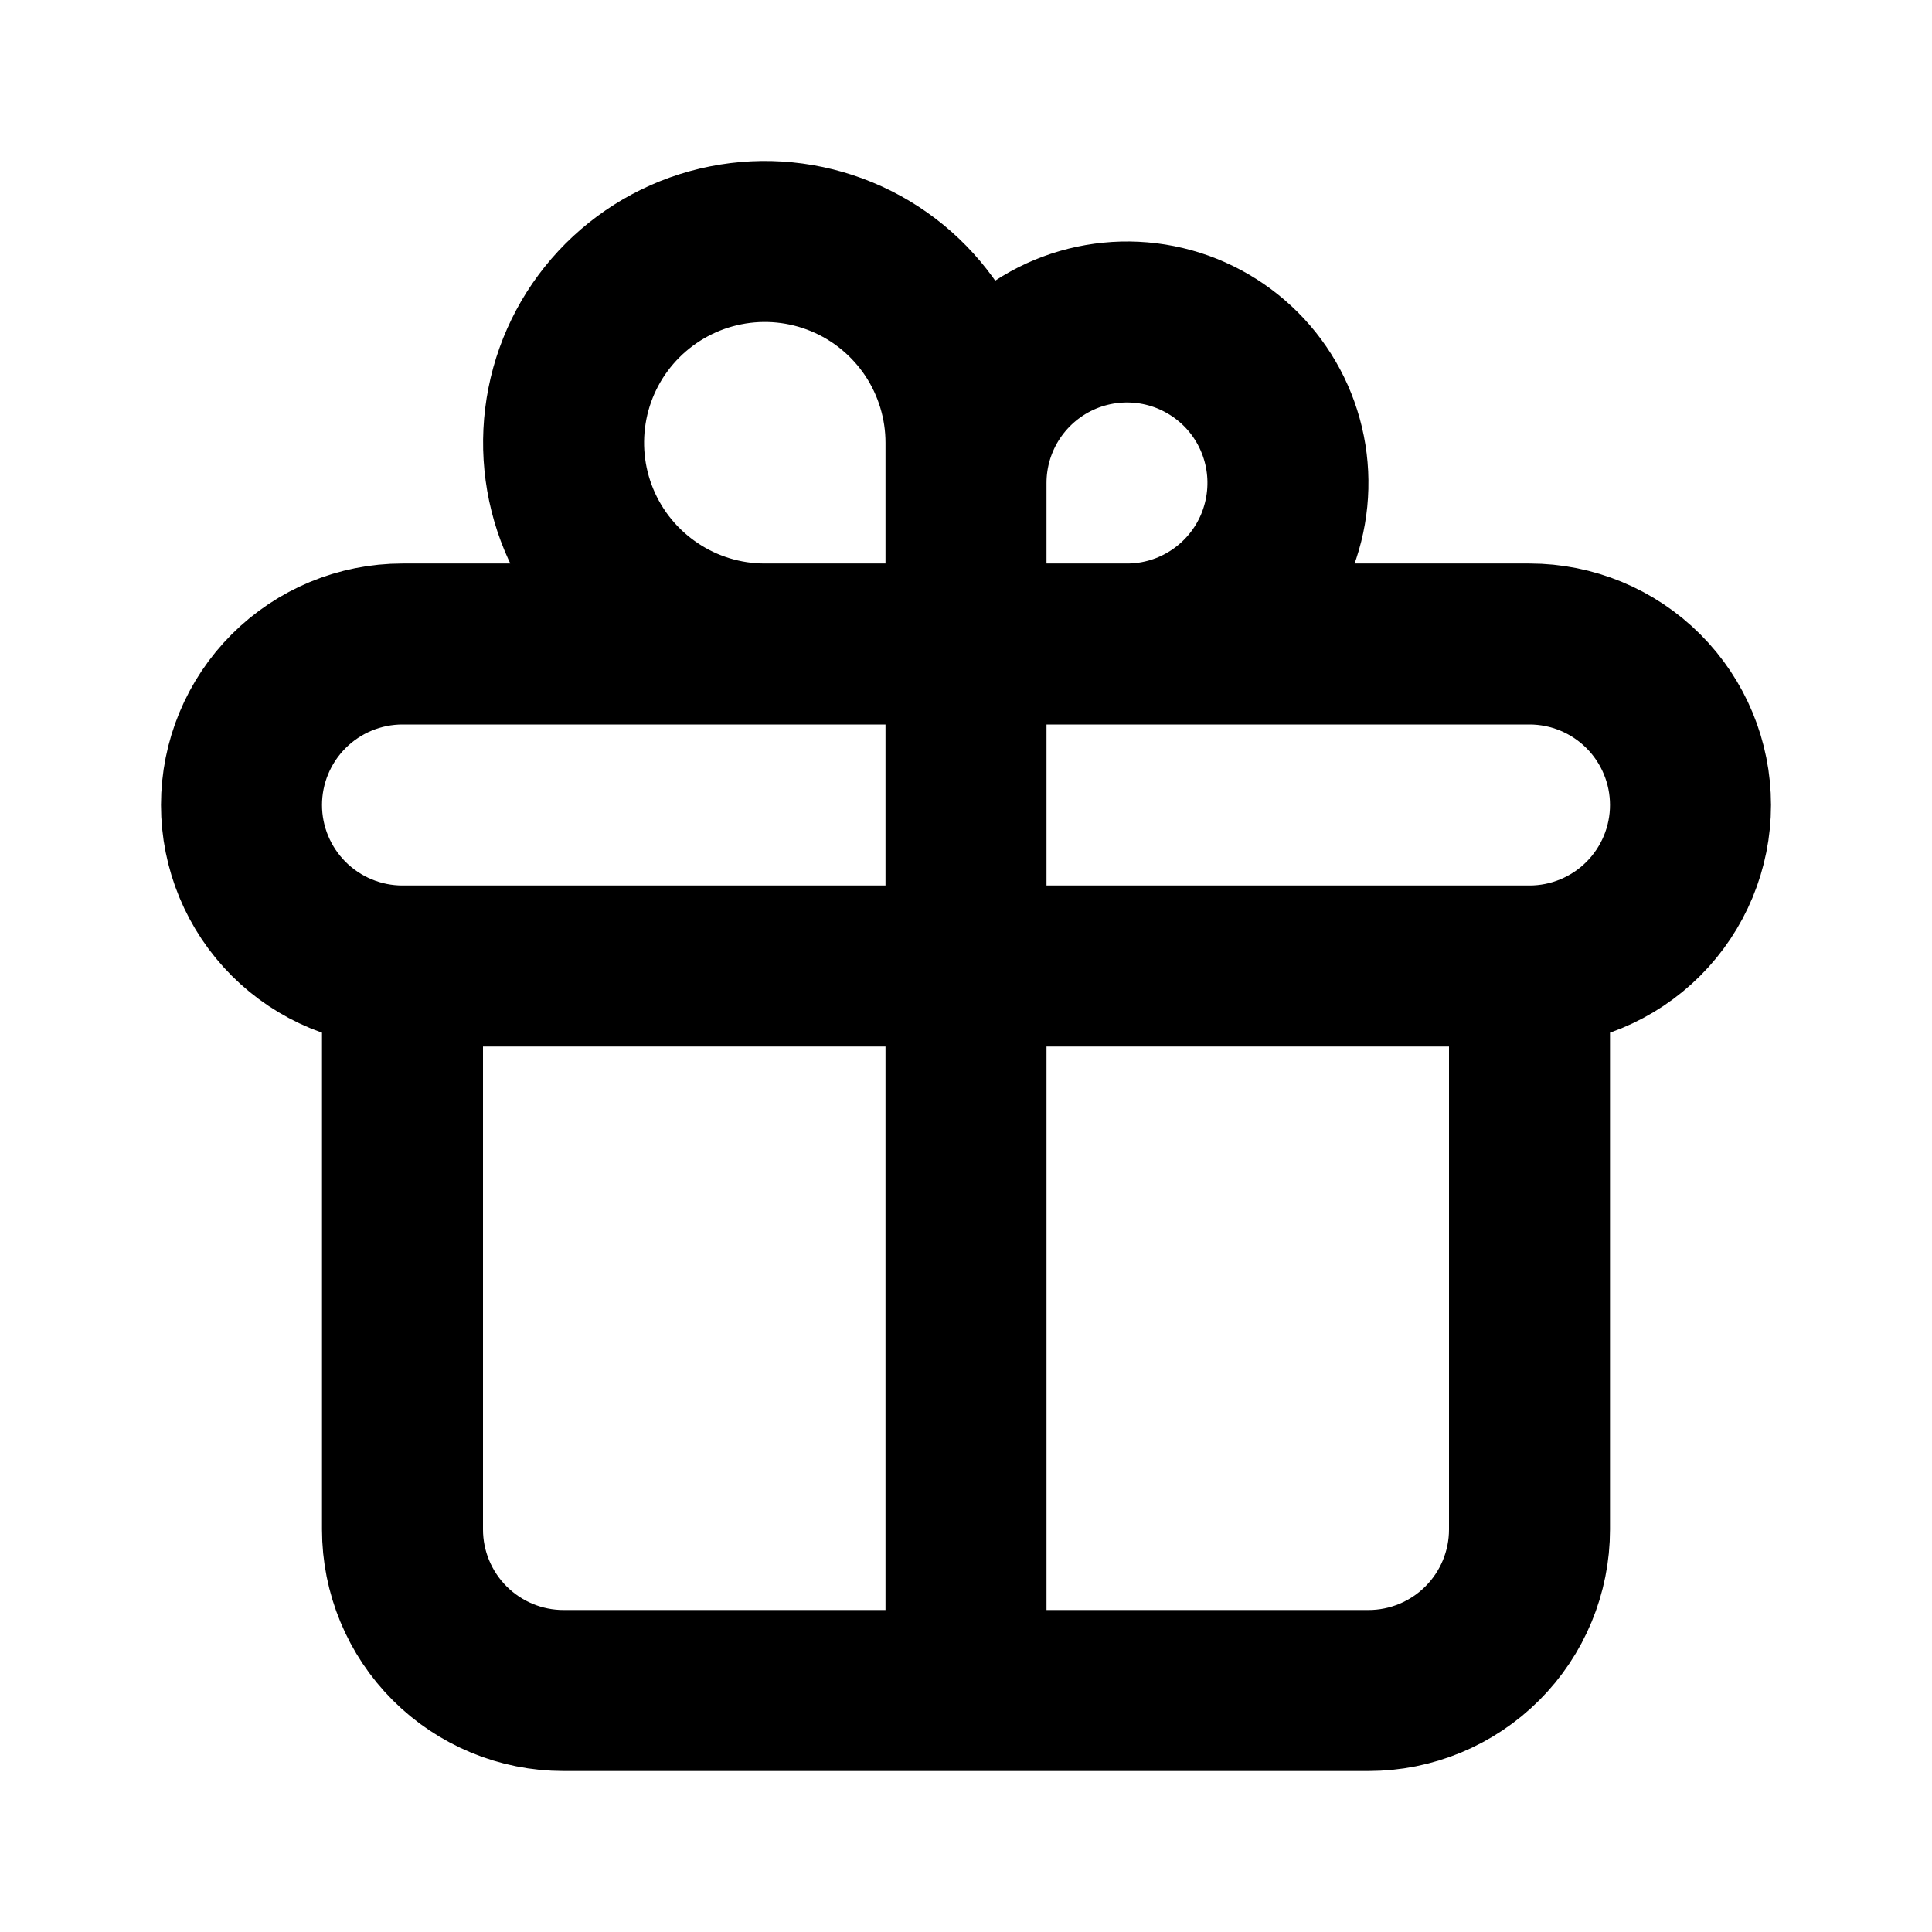
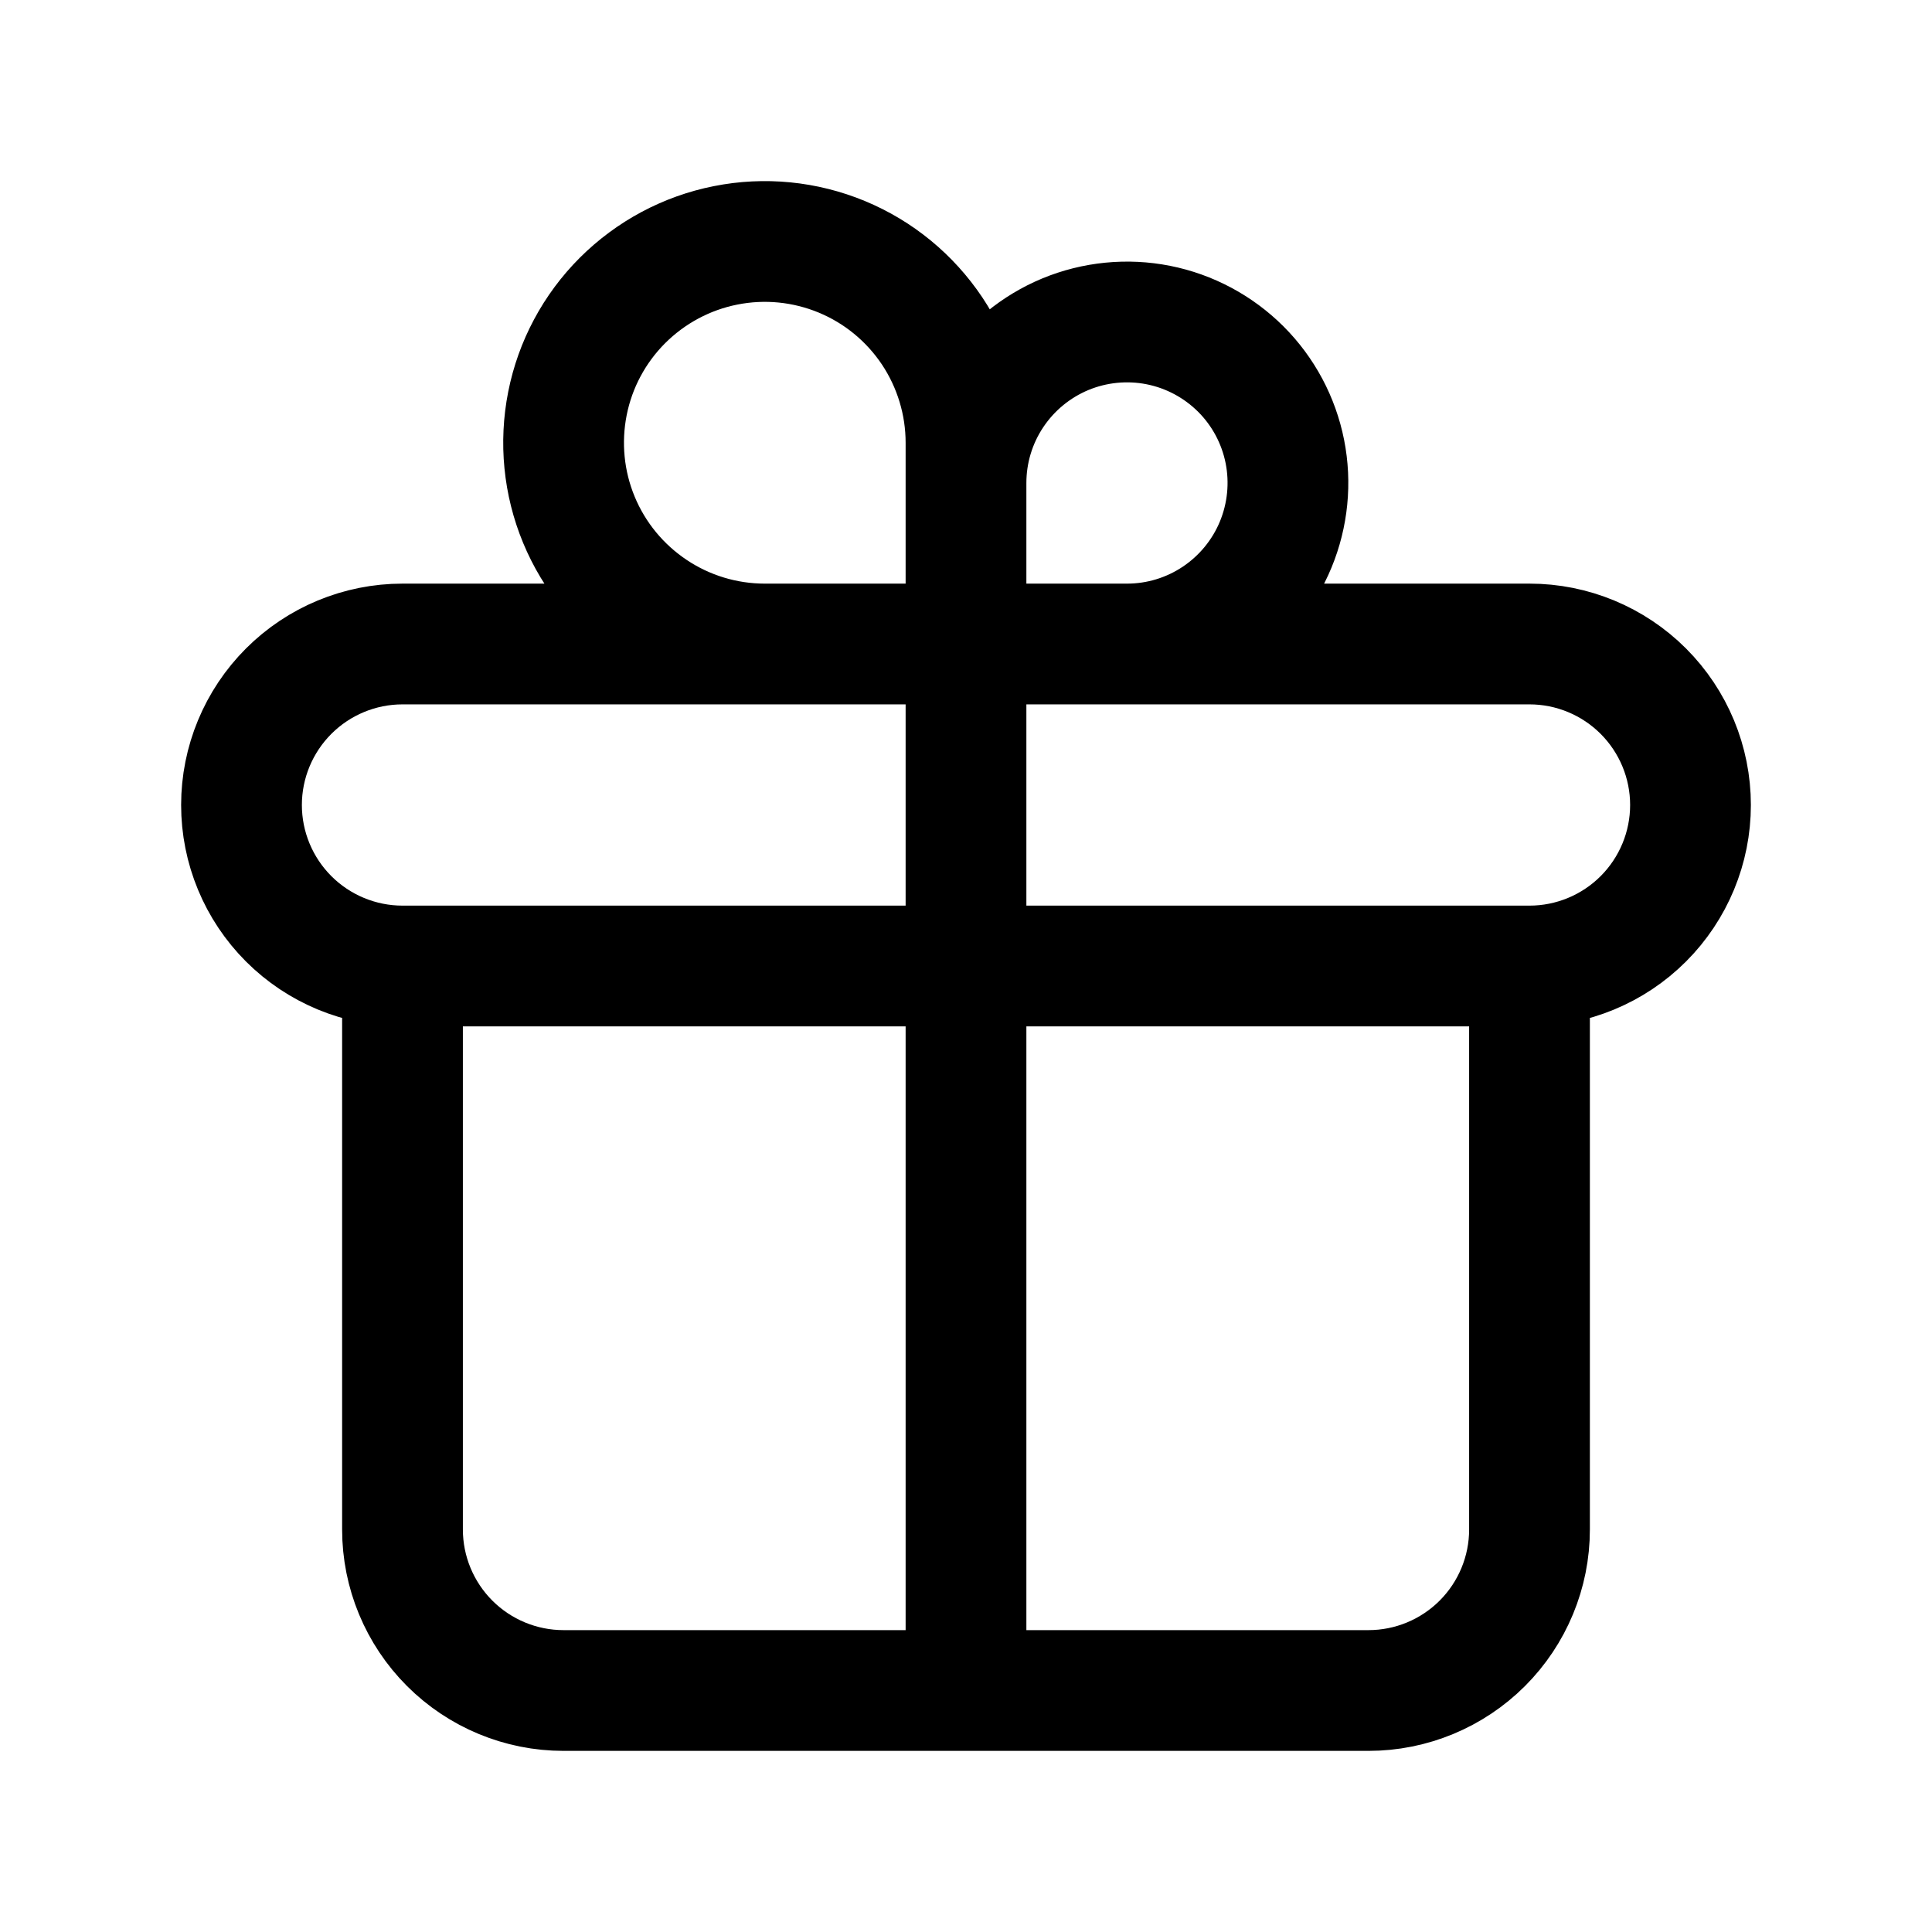
- <svg xmlns="http://www.w3.org/2000/svg" fill="none" viewBox="0 0 24 24">
-   <path stroke="#000" stroke-linecap="round" stroke-linejoin="round" stroke-width="2" d="M12 8v13m0-13V6c0-.396.117-.782.337-1.111.22-.329.532-.585.897-.737.365-.151.768-.191 1.156-.114.388.077.744.268 1.024.547.28.28.47.636.547 1.024.077.388.037.79-.114 1.156-.151.365-.408.678-.737.898S14.396 8 14 8zm0 0V5.5c0-.494-.147-.978-.421-1.389-.275-.411-.665-.732-1.122-.921-.457-.189-.959-.239-1.444-.142-.485.096-.93.335-1.28.684-.35.35-.588.795-.684 1.28-.096.485-.047.988.142 1.444.189.457.51.847.921 1.122C8.522 7.853 9.006 8 9.5 8zm-7 4h14M5 12c-.53 0-1.039-.211-1.414-.586C3.211 11.039 3 10.53 3 10c0-.53.211-1.039.586-1.414C3.961 8.211 4.47 8 5 8h14c.53 0 1.039.211 1.414.586S21 9.47 21 10c0 .53-.211 1.039-.586 1.414S19.53 12 19 12M5 12v7c0 .53.211 1.039.586 1.414C5.961 20.789 6.47 21 7 21h10c.53 0 1.039-.211 1.414-.586S19 19.53 19 19v-7" />
+ <svg xmlns="http://www.w3.org/2000/svg" fill="none" stroke-width="1.5" aria-hidden="true" data-slot="icon" viewBox="0 0 24 24" stroke="currentColor">
+   <path stroke-linecap="round" stroke-linejoin="round" d="M12 8v13m0-13V6c0-.396.117-.782.337-1.111.22-.329.532-.585.897-.737.365-.151.768-.191 1.156-.114.388.077.744.268 1.024.547.28.28.47.636.547 1.024.077.388.037.79-.114 1.156-.151.365-.408.678-.737.898S14.396 8 14 8zm0 0V5.5c0-.494-.147-.978-.421-1.389-.275-.411-.665-.732-1.122-.921-.457-.189-.959-.239-1.444-.142-.485.096-.93.335-1.28.684-.35.35-.588.795-.684 1.28-.096.485-.047.988.142 1.444.189.457.51.847.921 1.122C8.522 7.853 9.006 8 9.5 8zm-7 4h14M5 12c-.53 0-1.039-.211-1.414-.586C3.211 11.039 3 10.53 3 10c0-.53.211-1.039.586-1.414C3.961 8.211 4.47 8 5 8h14c.53 0 1.039.211 1.414.586S21 9.47 21 10c0 .53-.211 1.039-.586 1.414S19.53 12 19 12M5 12v7c0 .53.211 1.039.586 1.414C5.961 20.789 6.47 21 7 21h10c.53 0 1.039-.211 1.414-.586S19 19.53 19 19v-7" />
</svg>
